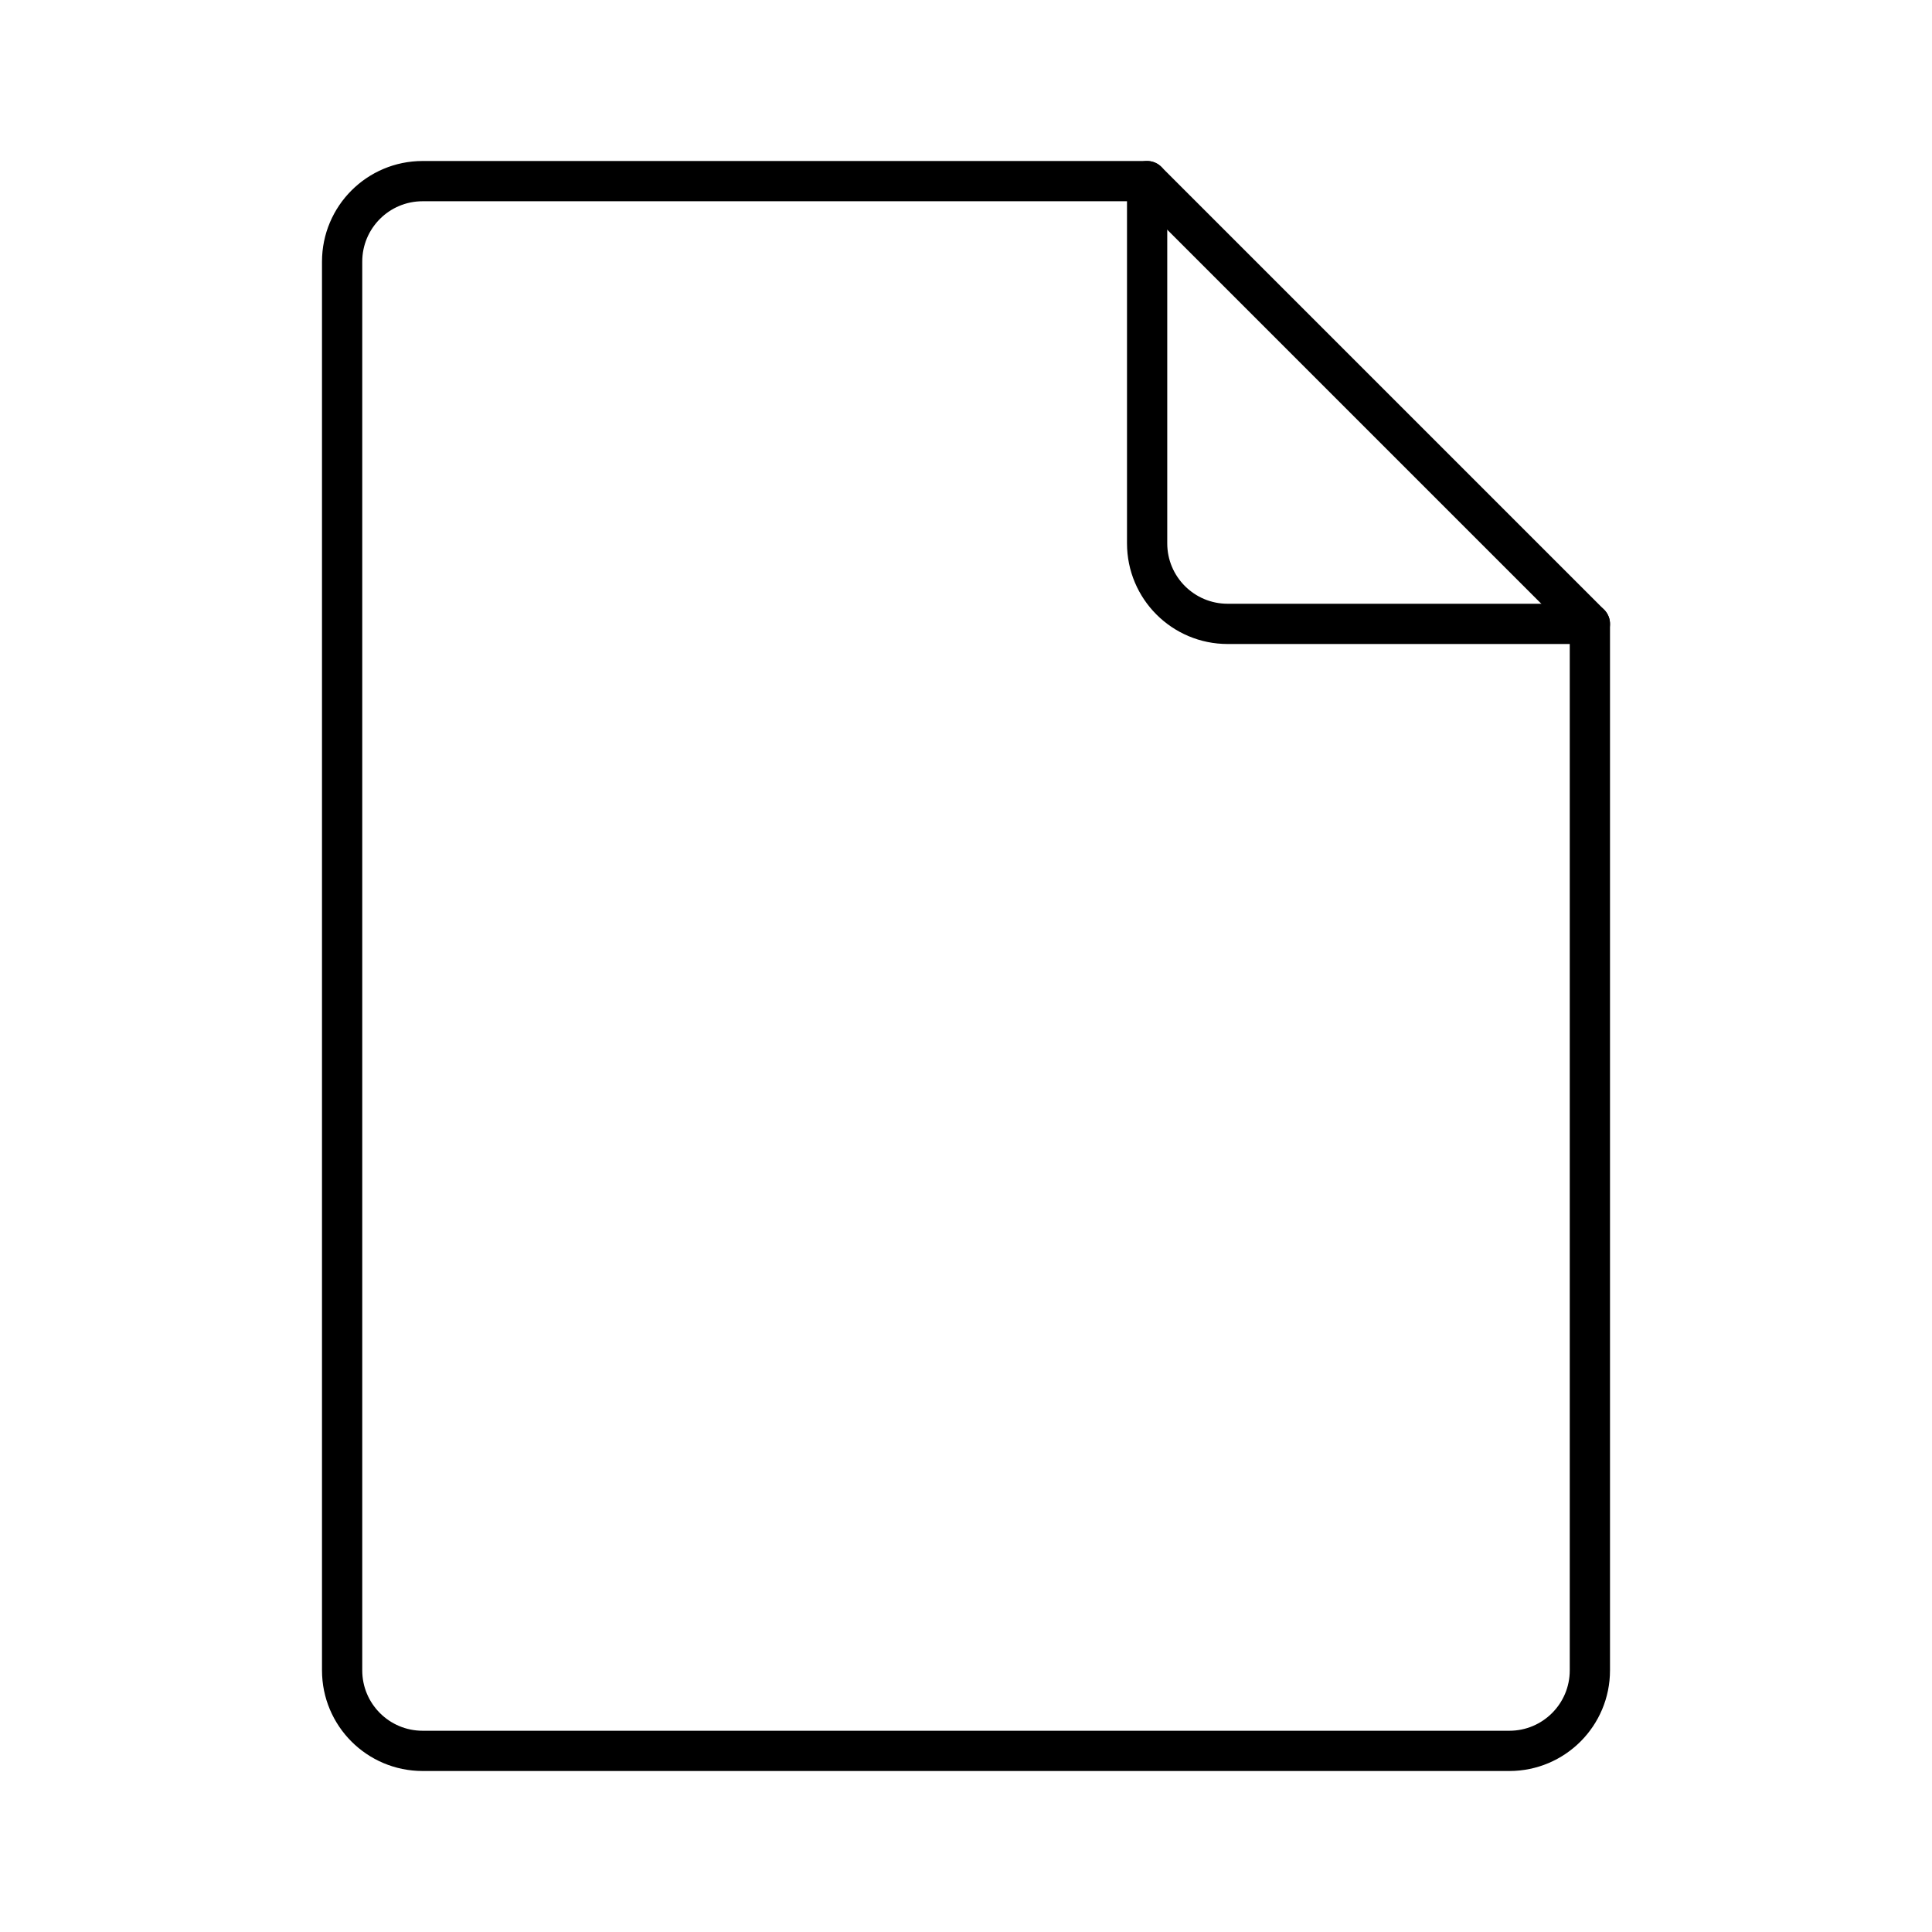
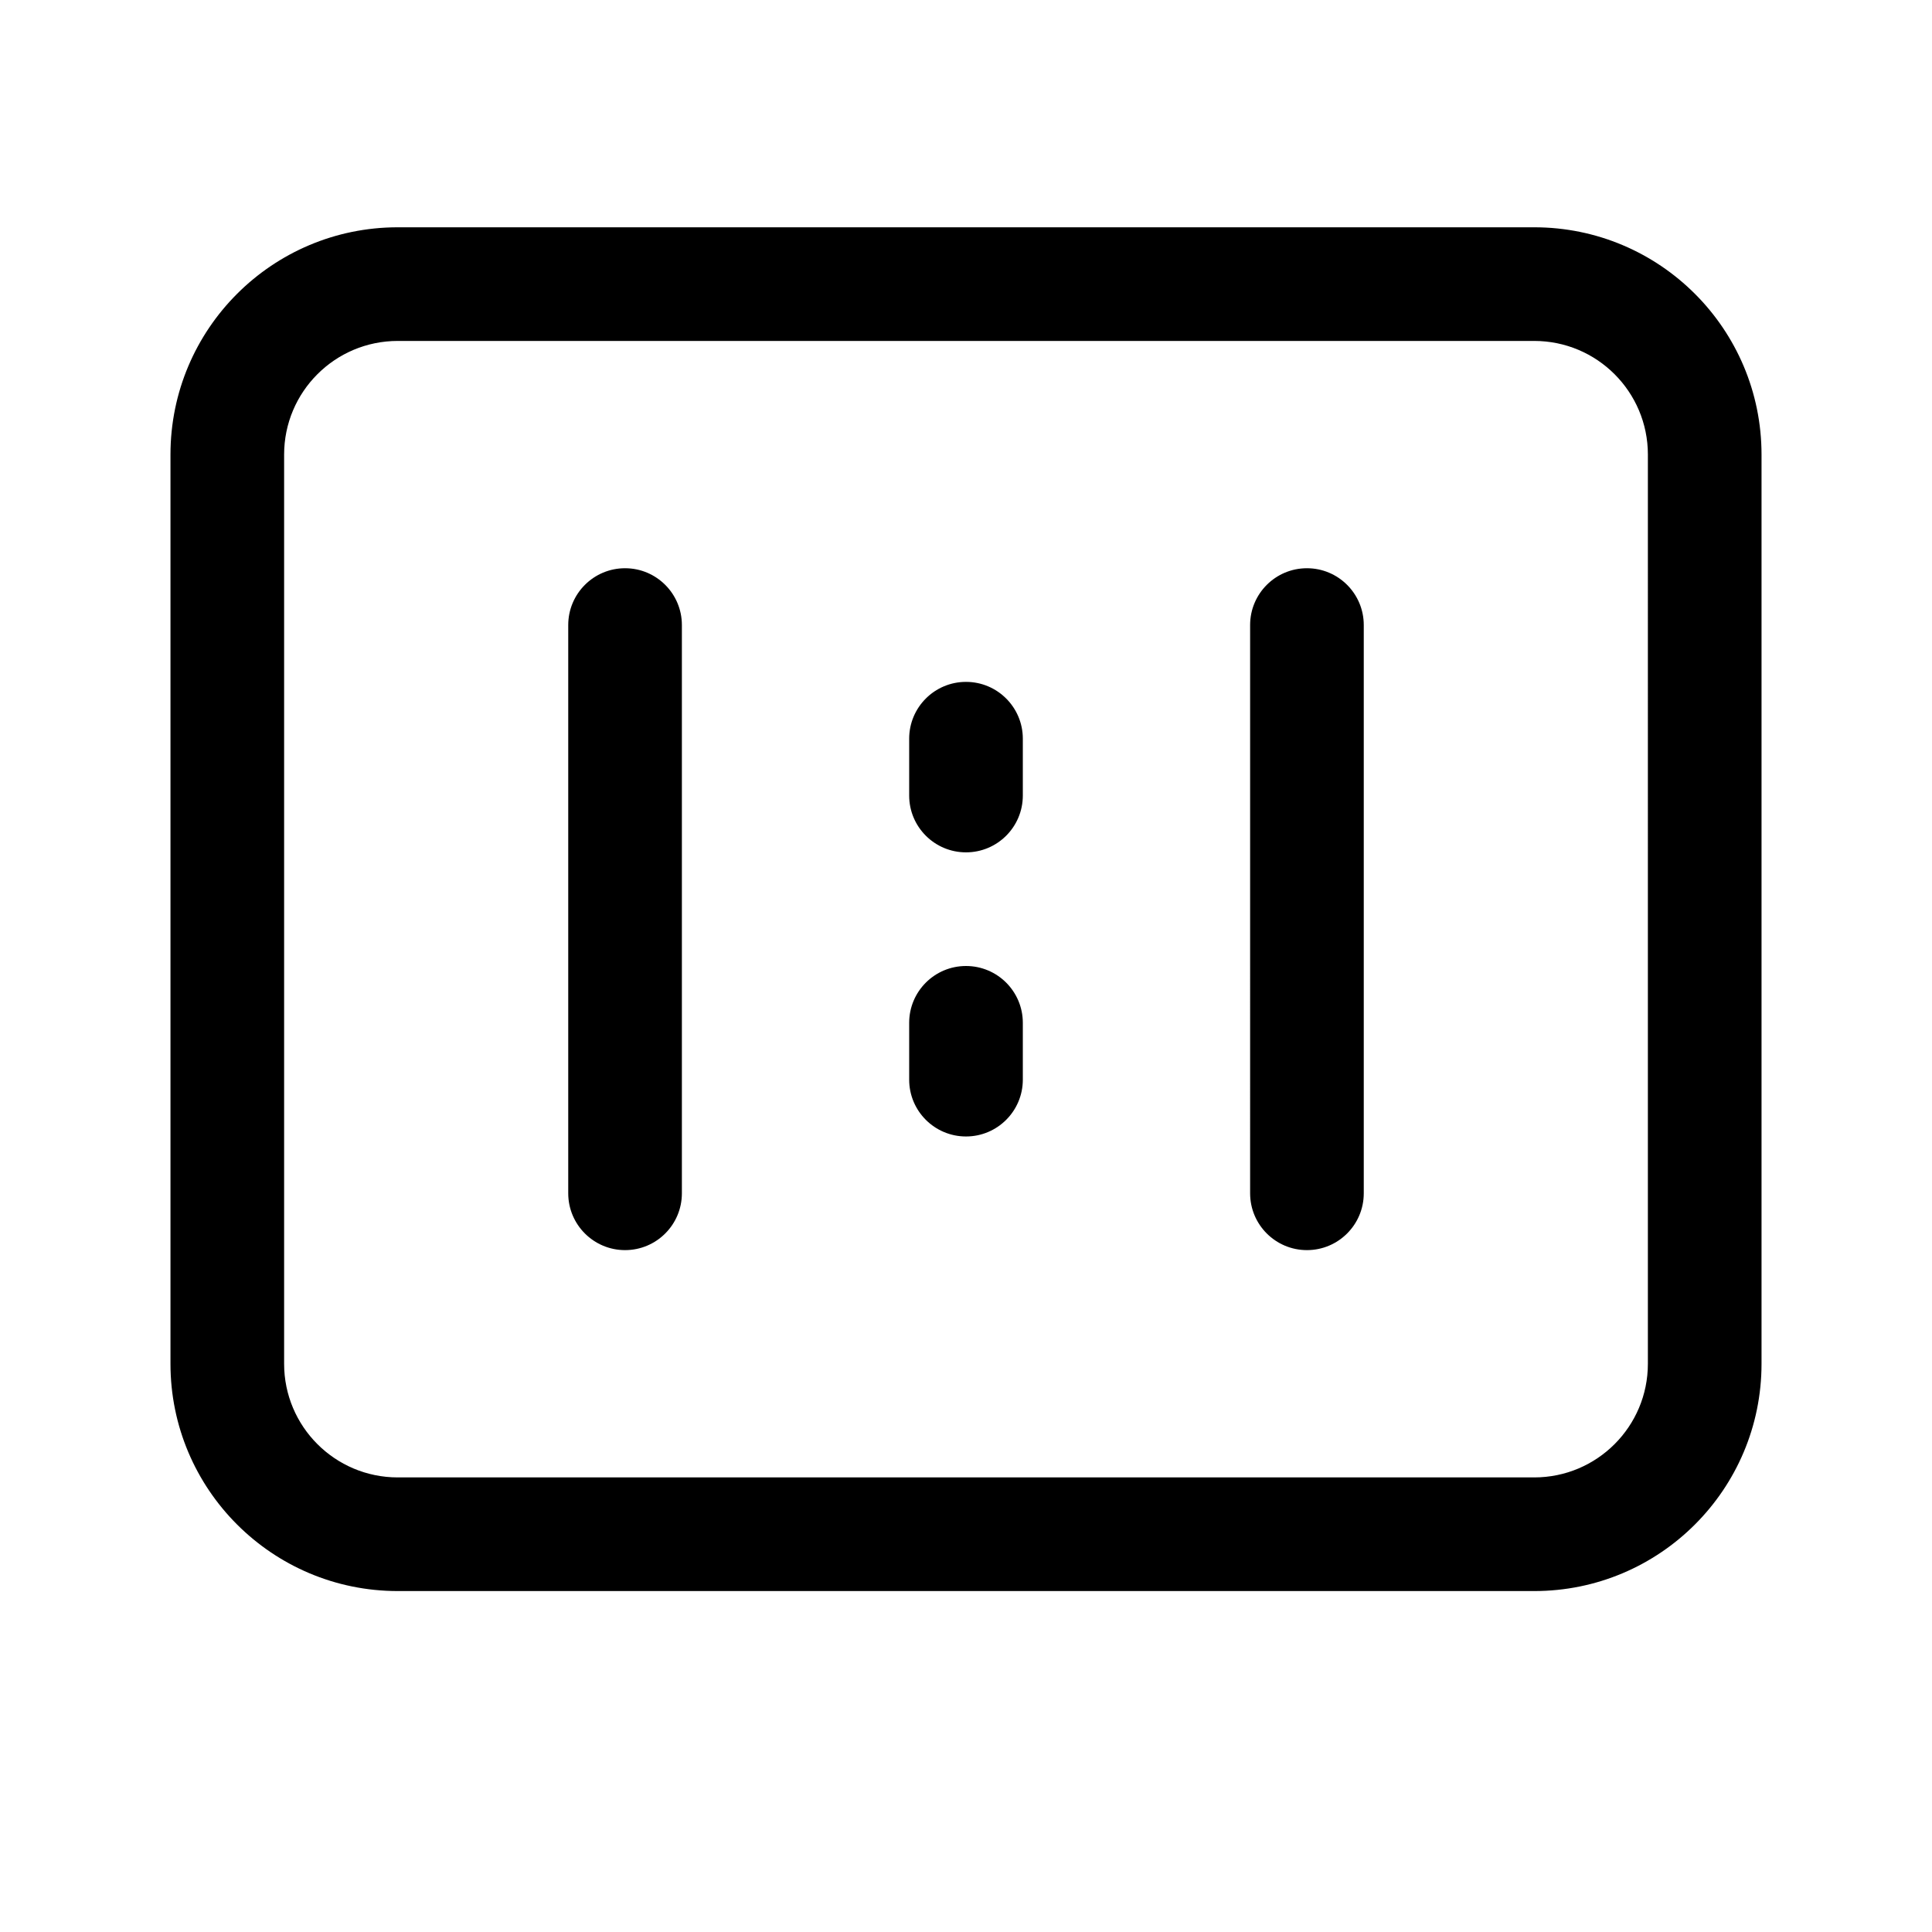
- <svg xmlns="http://www.w3.org/2000/svg" width="800px" height="800px" viewBox="0 0 48 48">
-   <defs>
-     <style>.a{fill:none;stroke:#000000;stroke-linecap:round;stroke-linejoin:round;}</style>
-   </defs>
-   <path class="a" d="M39.5,15.5h-9a2,2,0,0,1-2-2v-9h-18a2,2,0,0,0-2,2v35a2,2,0,0,0,2,2h27a2,2,0,0,0,2-2Z" />
-   <line class="a" x1="28.5" y1="4.5" x2="39.5" y2="15.5" />
+ <svg xmlns="http://www.w3.org/2000/svg" width="800px" height="800px" viewBox="0 0 1024 1024">
+   <path fill="#000000" d="M813.176 180.706a60.235 60.235 0 0 1 60.236 60.235v481.883a60.235 60.235 0 0 1-60.236 60.235H210.824a60.235 60.235 0 0 1-60.236-60.235V240.94a60.235 60.235 0 0 1 60.236-60.235h602.352zm0-60.235H210.824A120.47 120.47 0 0 0 90.353 240.94v481.883a120.47 120.47 0 0 0 120.47 120.47h602.353a120.47 120.47 0 0 0 120.471-120.47V240.94a120.47 120.47 0 0 0-120.47-120.47zm-120.47 180.705a30.118 30.118 0 0 0-30.118 30.118v301.177a30.118 30.118 0 0 0 60.236 0V331.294a30.118 30.118 0 0 0-30.118-30.118zm-361.412 0a30.118 30.118 0 0 0-30.118 30.118v301.177a30.118 30.118 0 1 0 60.236 0V331.294a30.118 30.118 0 0 0-30.118-30.118zM512 361.412a30.118 30.118 0 0 0-30.118 30.117v30.118a30.118 30.118 0 0 0 60.236 0V391.53A30.118 30.118 0 0 0 512 361.412zM512 512a30.118 30.118 0 0 0-30.118 30.118v30.117a30.118 30.118 0 0 0 60.236 0v-30.117A30.118 30.118 0 0 0 512 512z" />
</svg>
